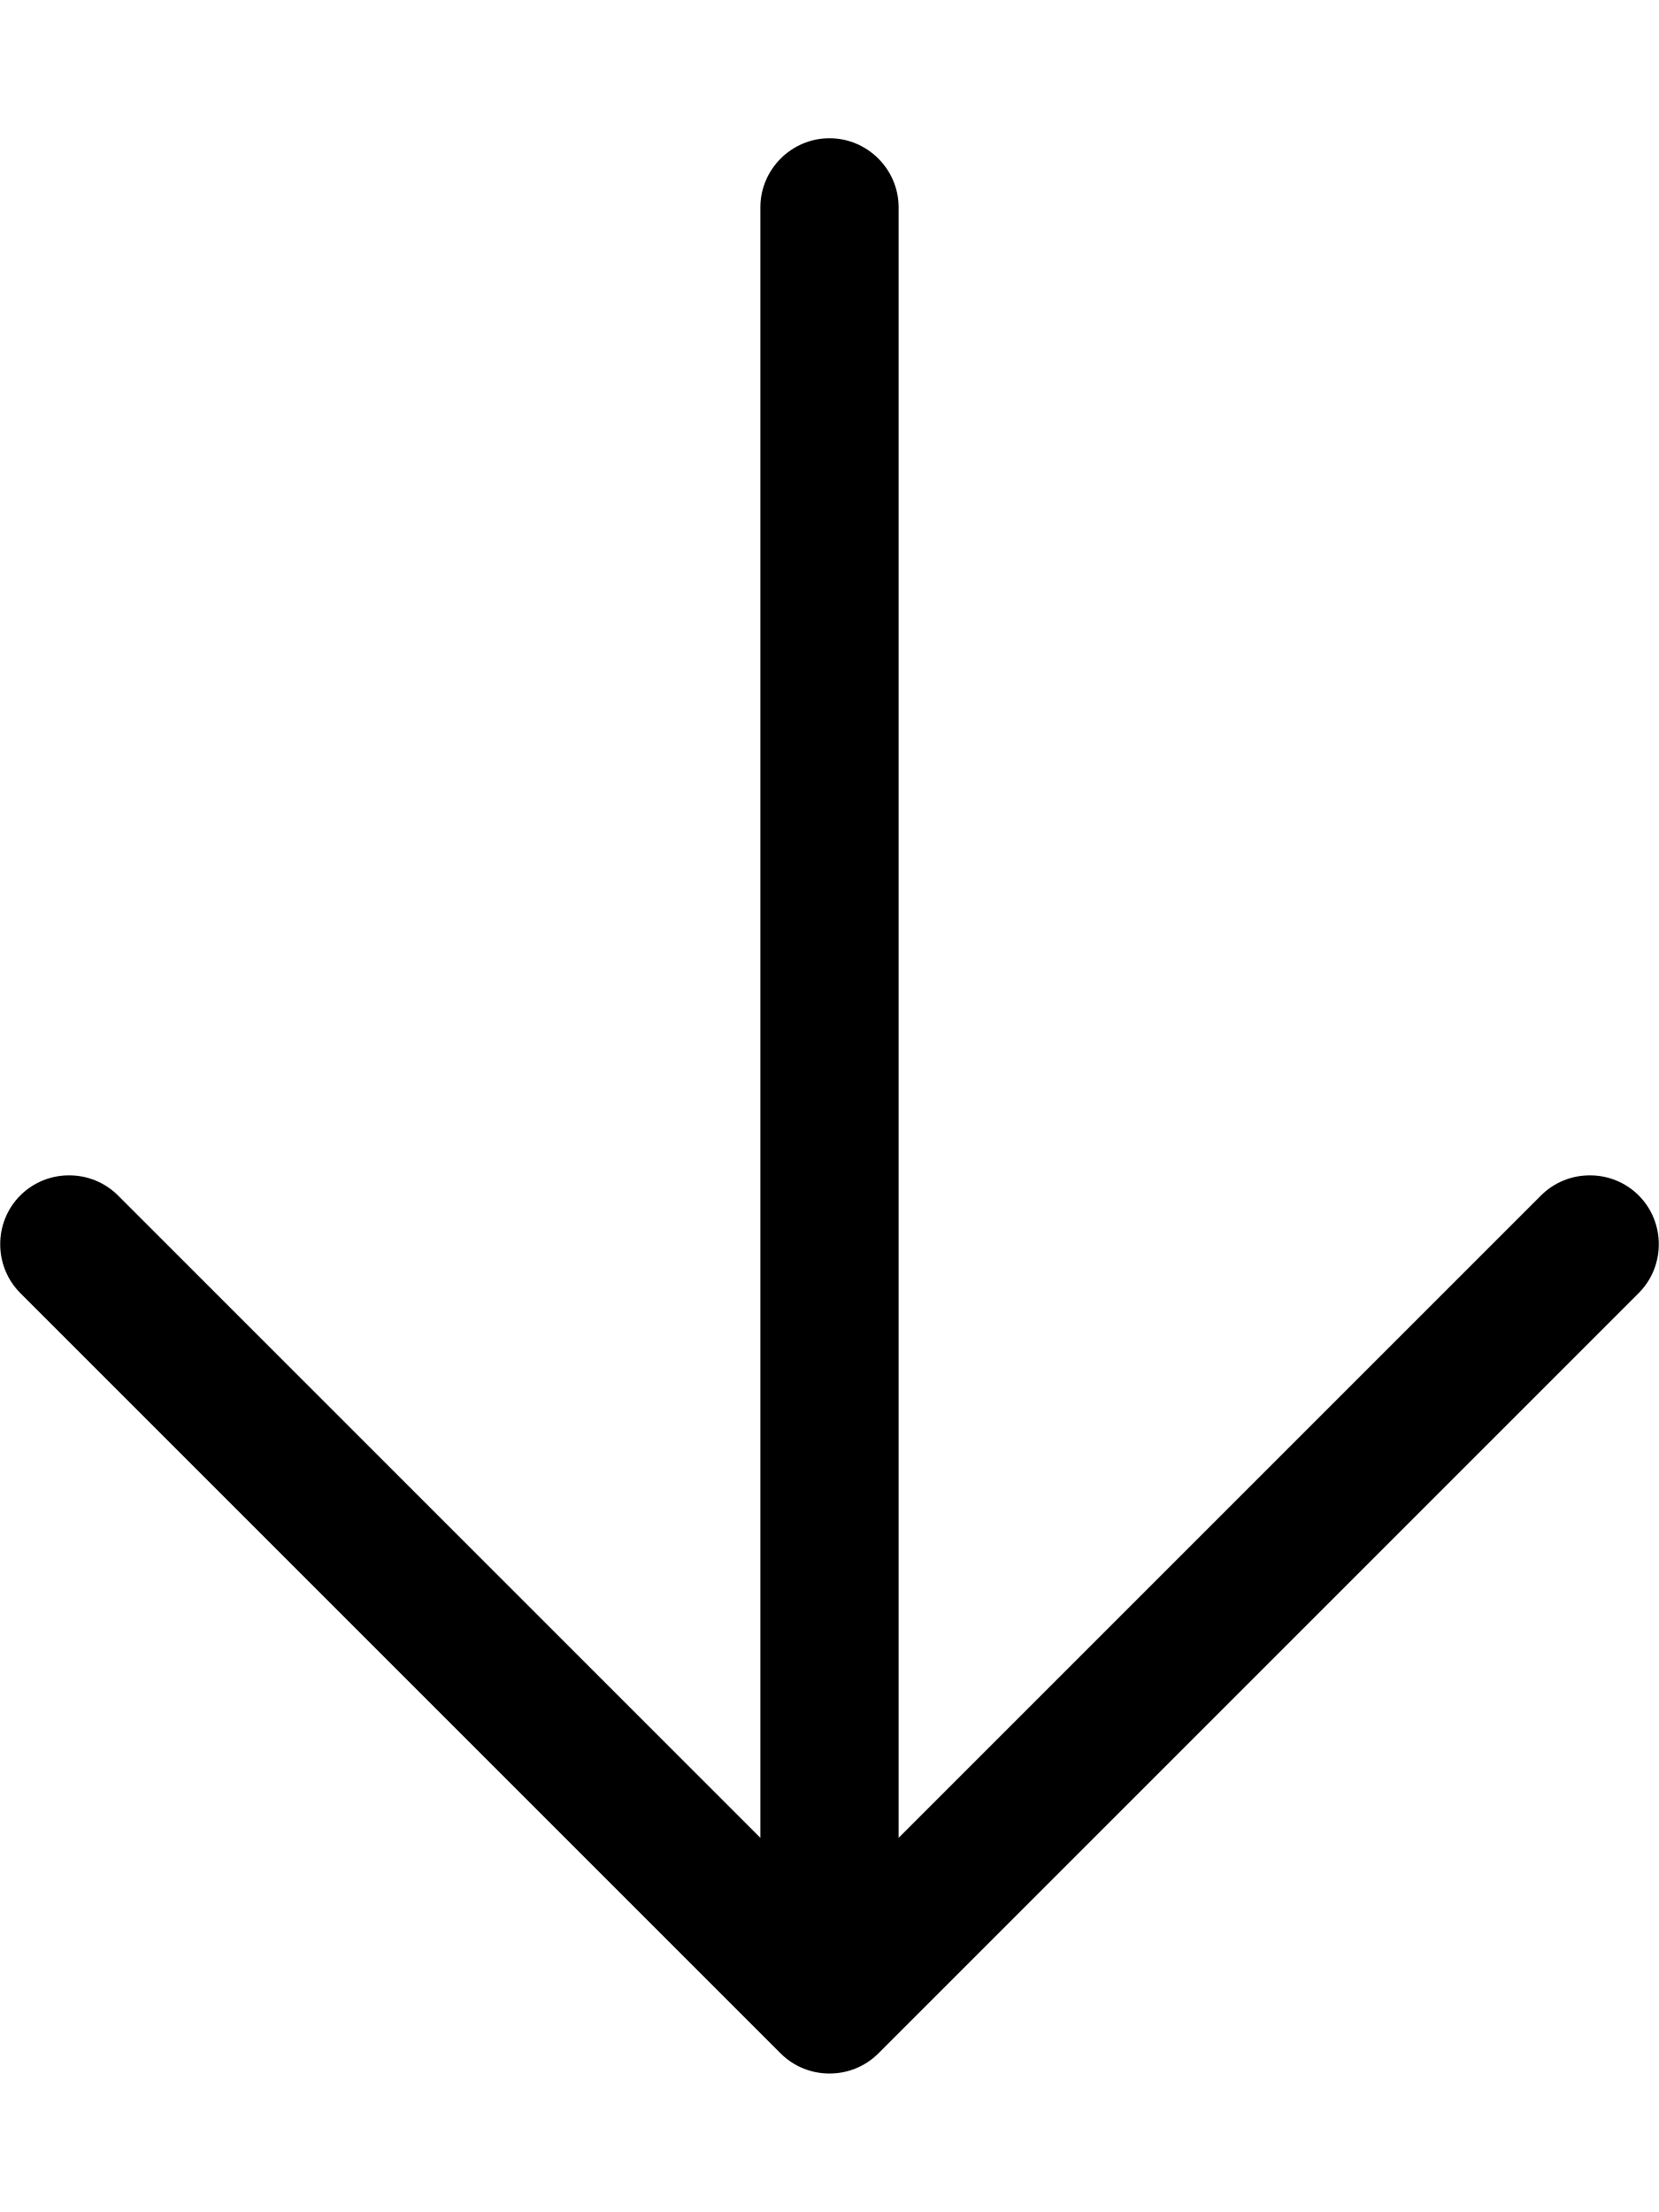
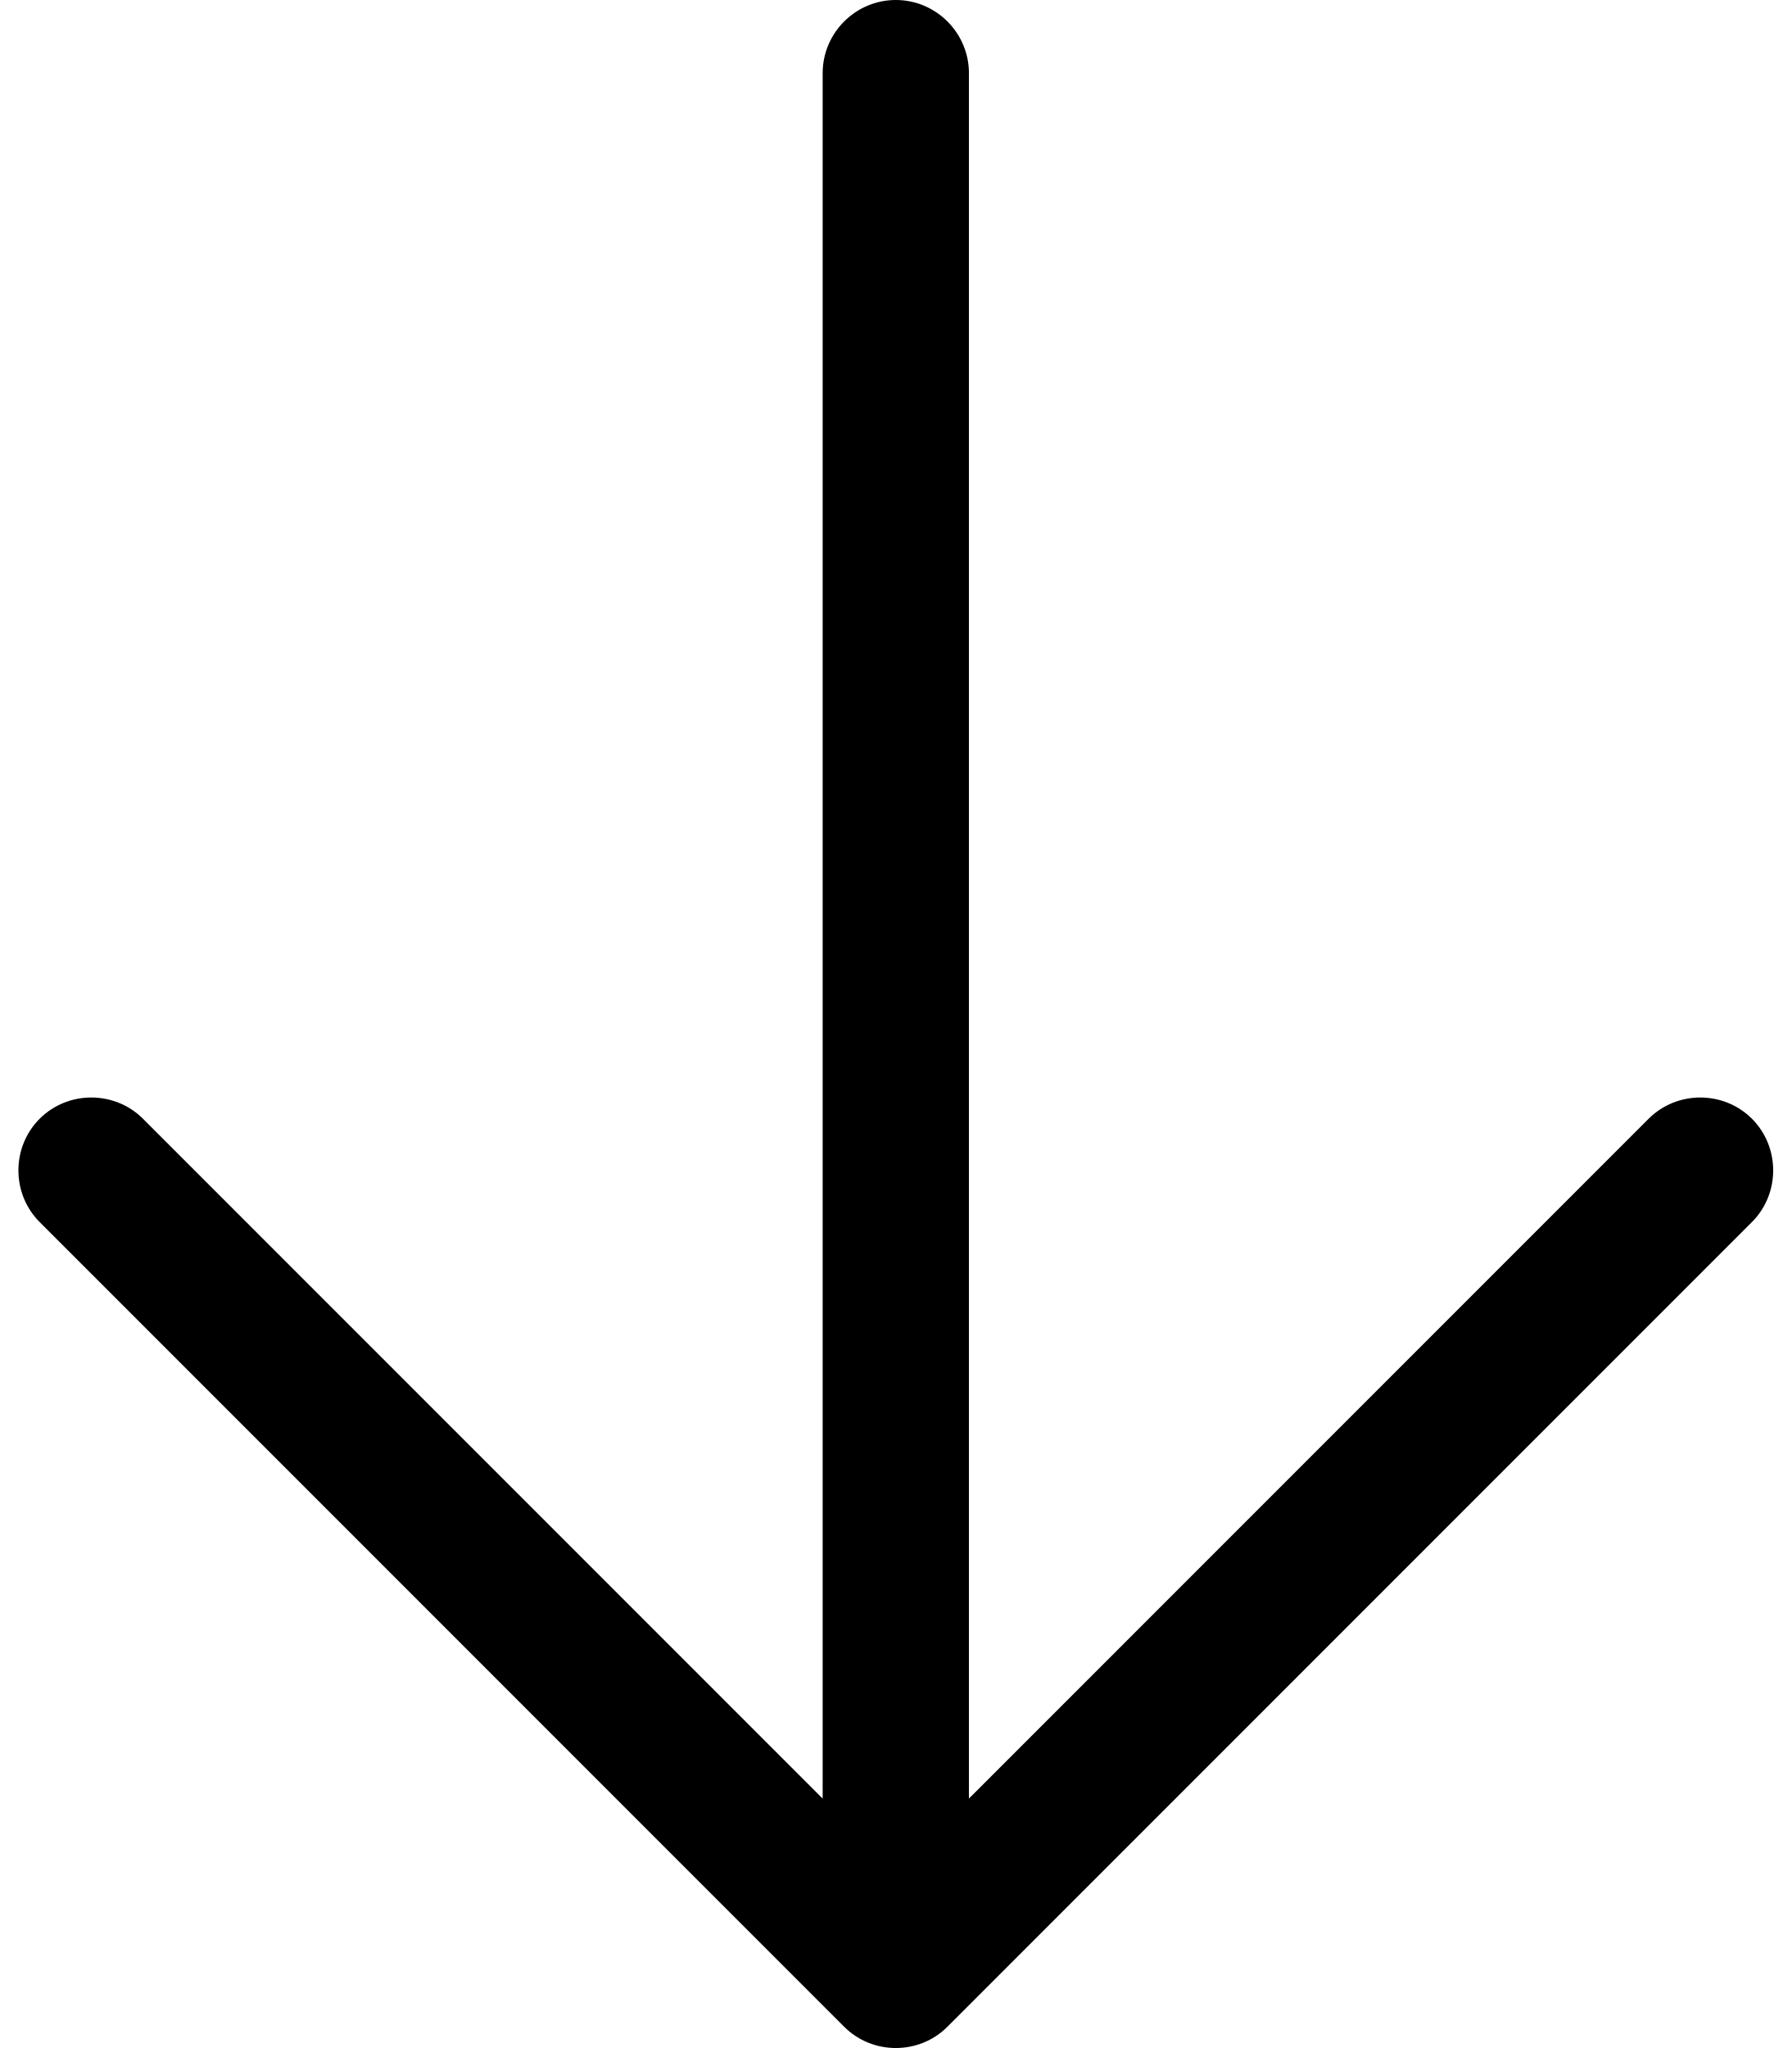
- <svg xmlns="http://www.w3.org/2000/svg" height="16" width="12" viewBox="0 0 384 512">
-   <path d="M180.7 475.3c6.2 6.2 16.4 6.2 22.6 0l176-176c6.2-6.2 6.2-16.4 0-22.6s-16.4-6.2-22.6 0L208 425.4 208 48c0-8.8-7.2-16-16-16s-16 7.2-16 16l0 377.4L27.3 276.7c-6.2-6.2-16.4-6.2-22.6 0s-6.2 16.4 0 22.6l176 176z" />
+ <svg xmlns="http://www.w3.org/2000/svg" width="28" height="32" viewBox="0 0 28 32" fill="none">
+   <path d="M13.193 31.668C13.636 32.111 14.364 32.111 14.807 31.668L27.38 19.095C27.823 18.652 27.823 17.923 27.38 17.48C26.937 17.038 26.209 17.038 25.766 17.48L15.143 28.103V1.143C15.143 0.514 14.629 0 14 0C13.371 0 12.857 0.514 12.857 1.143V28.103L2.234 17.48C1.791 17.038 1.063 17.038 0.62 17.48C0.177 17.923 0.177 18.652 0.62 19.095L13.193 31.668Z" fill="black" />
</svg>
